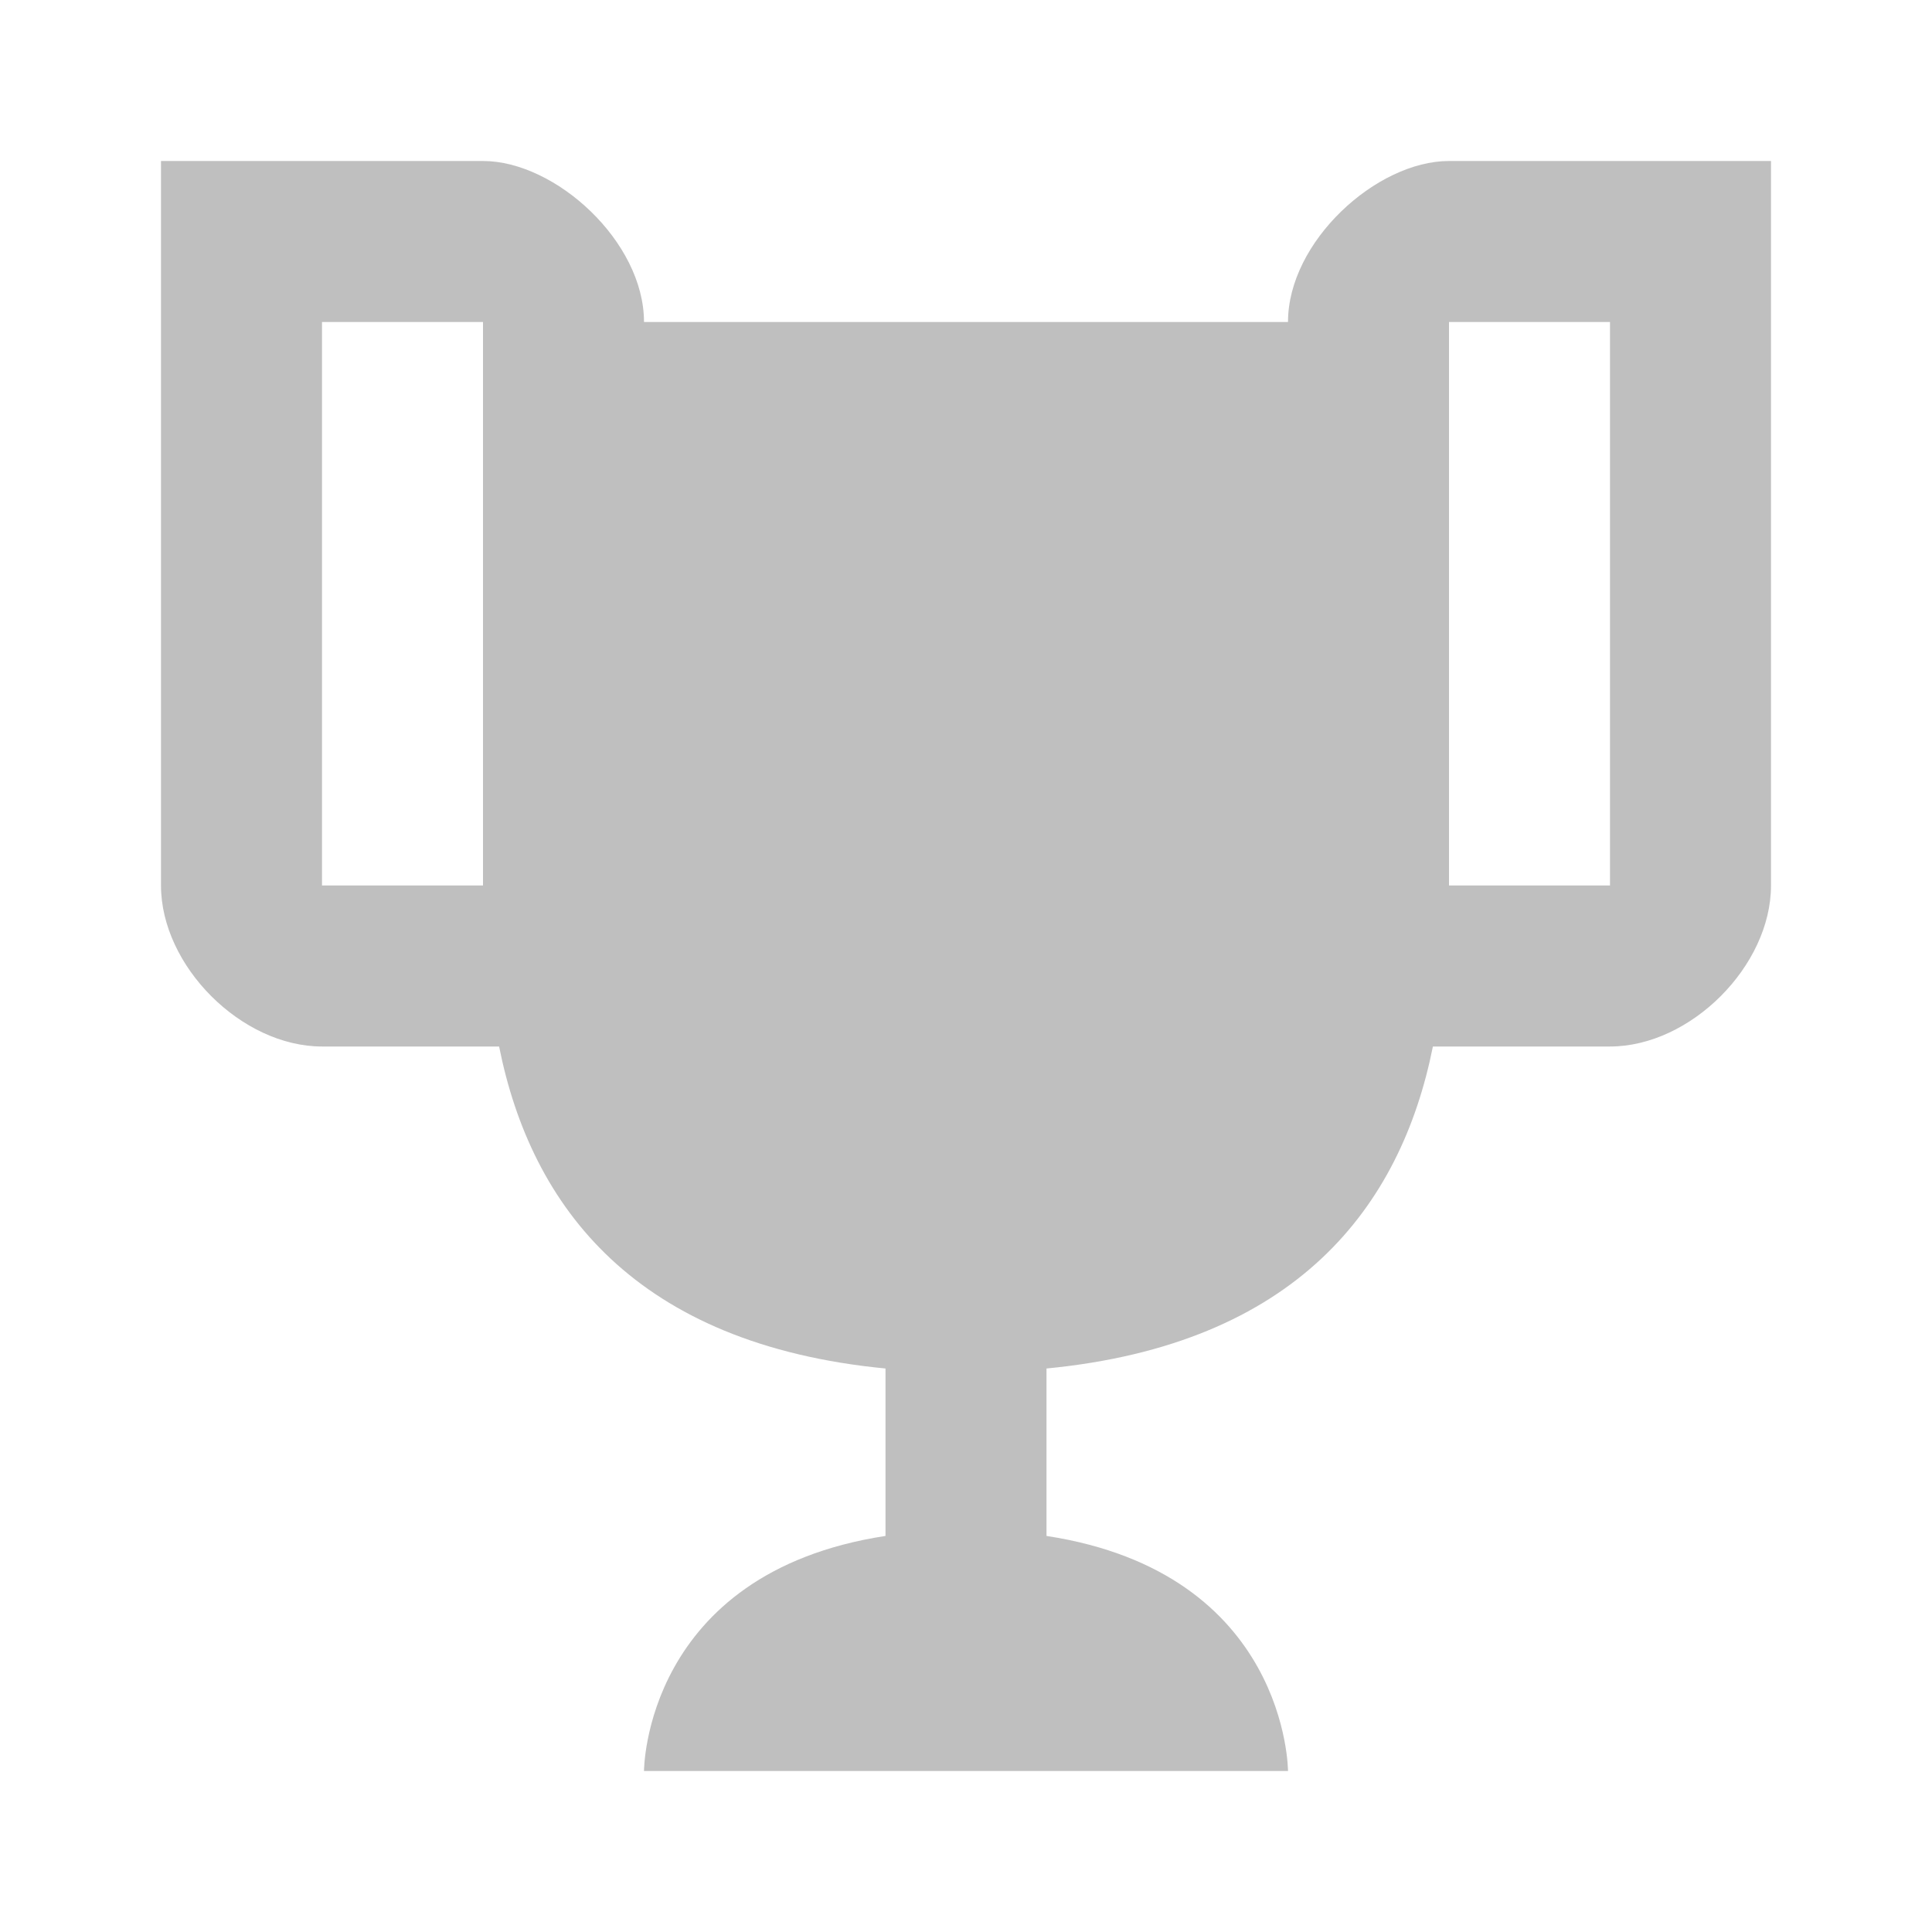
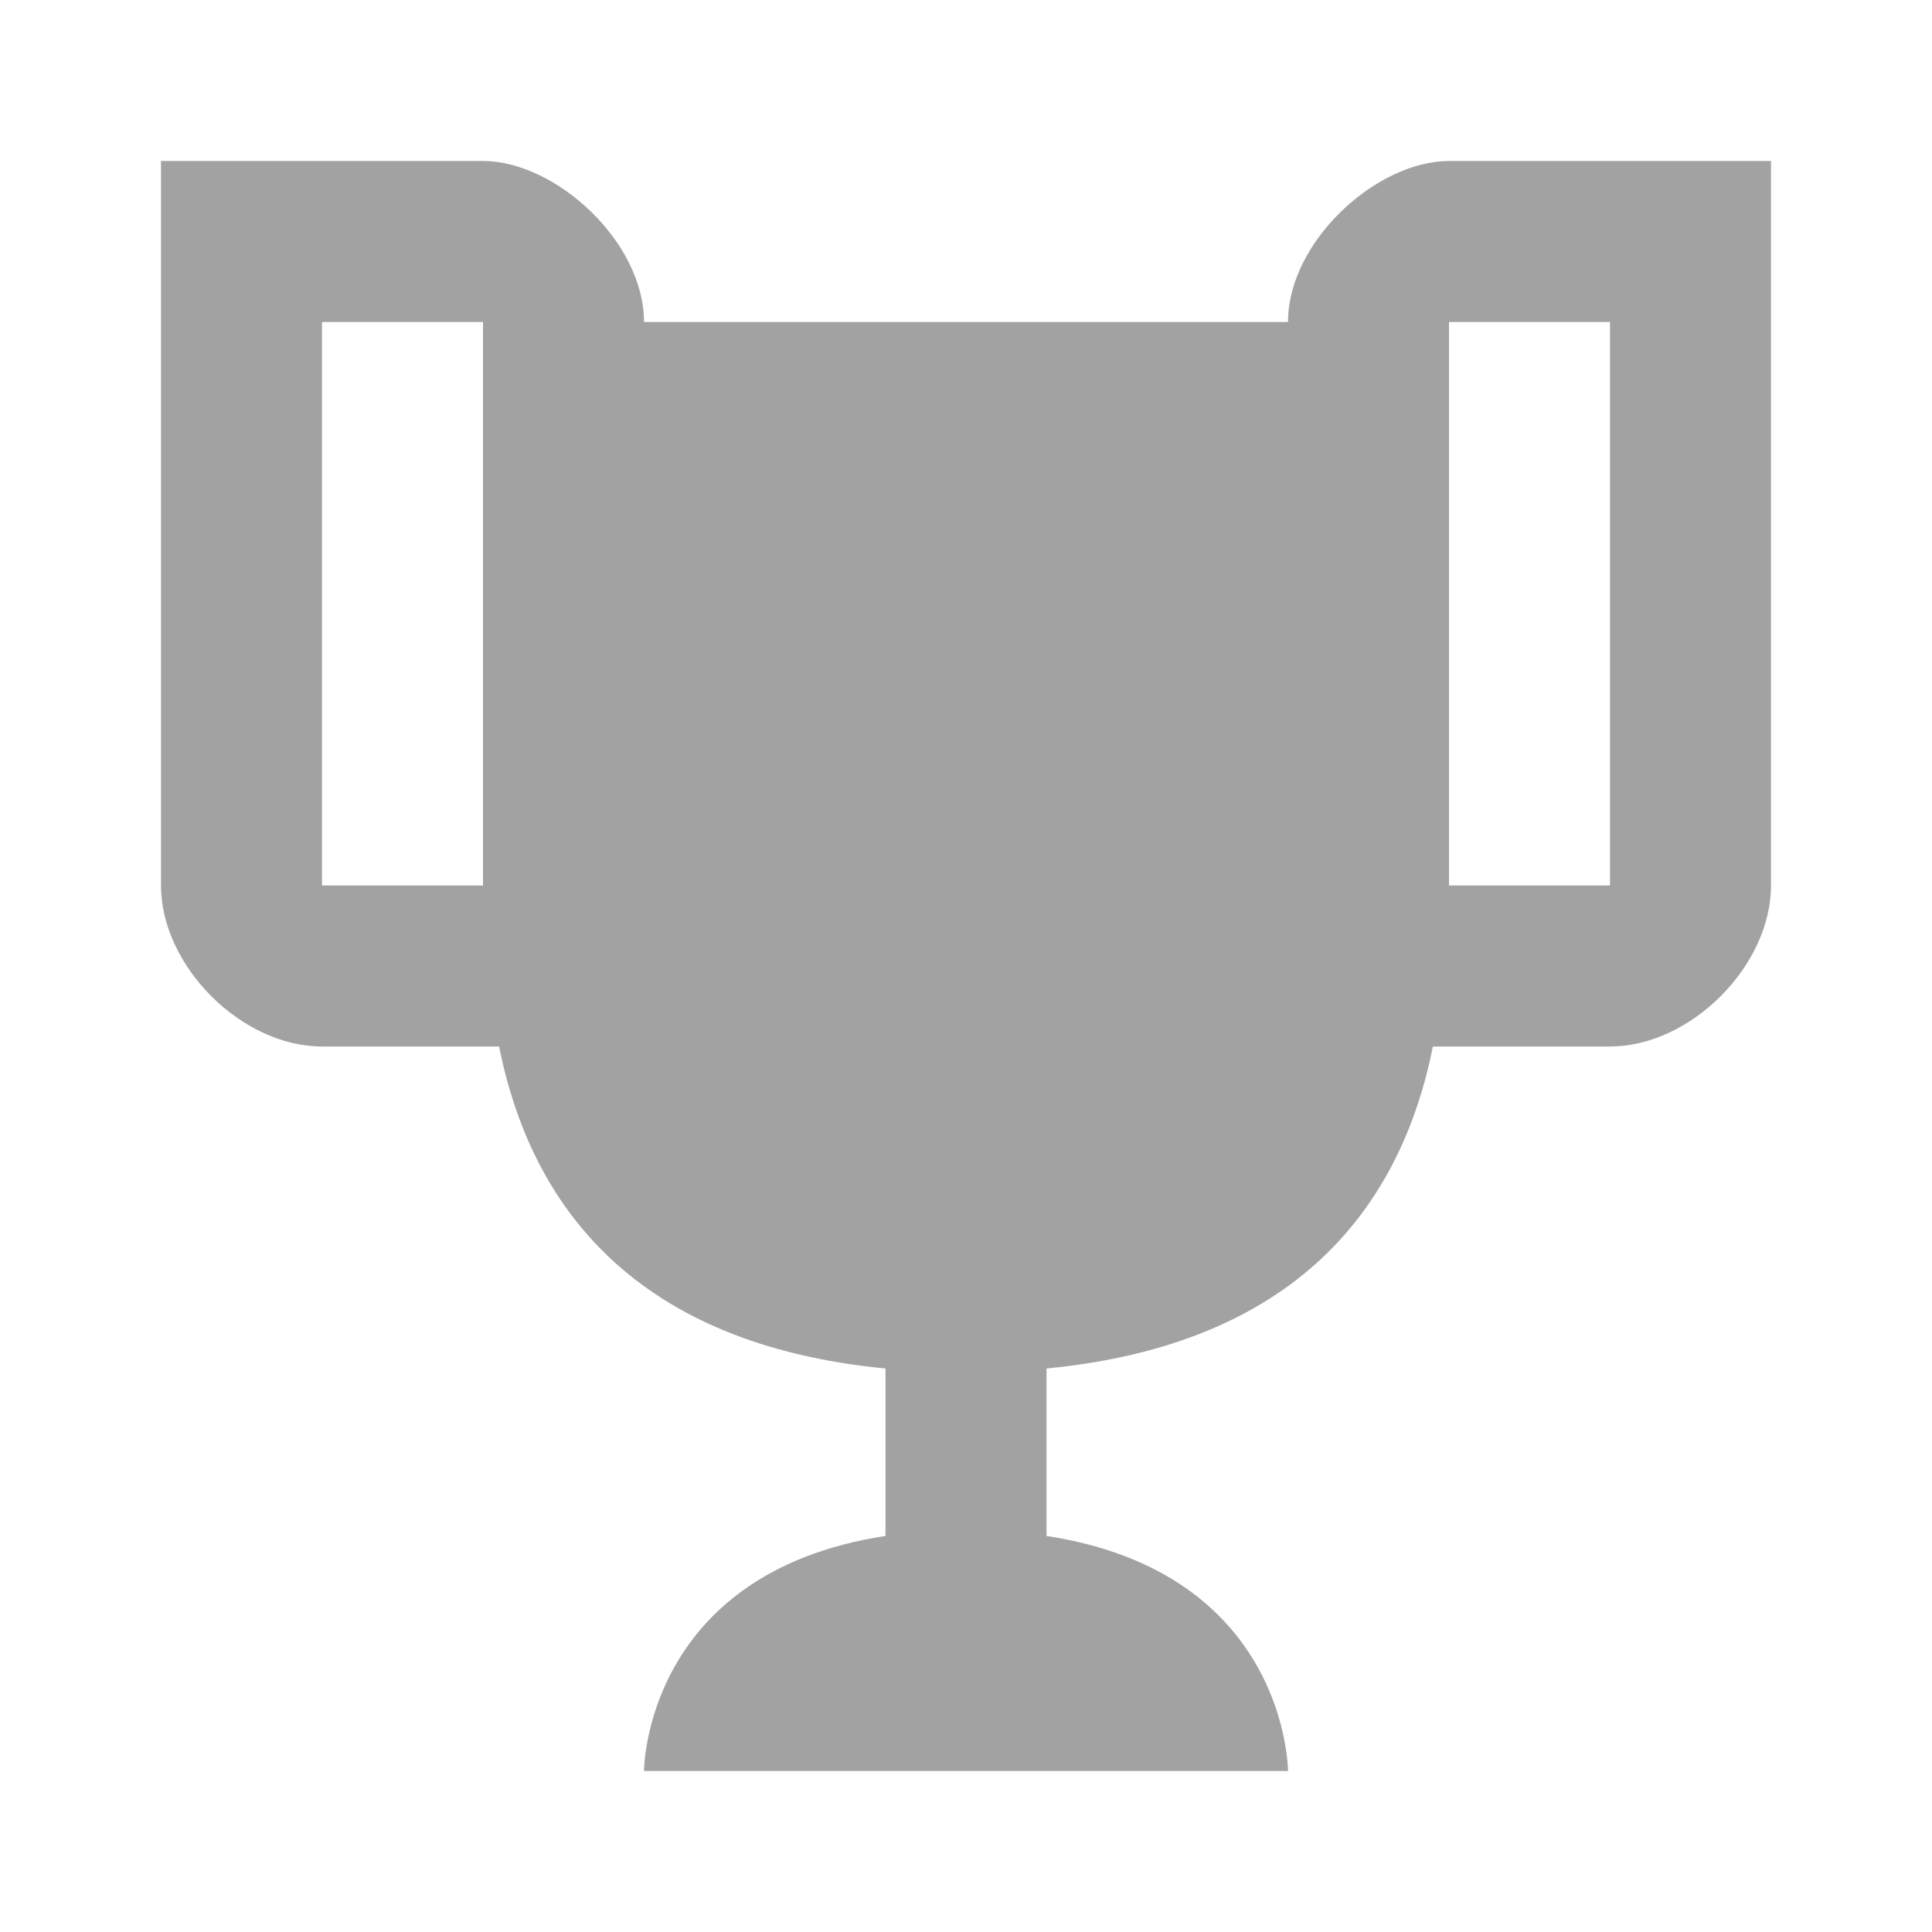
<svg xmlns="http://www.w3.org/2000/svg" aria-hidden="true" focusable="false" width="1em" height="1em" style="-ms-transform: rotate(360deg); -webkit-transform: rotate(360deg); transform: rotate(360deg);" preserveAspectRatio="xMidYMid meet" viewBox="0 0 24 24">
-   <path d="M18 2c-.9 0-2 1-2 2H8c0-1-1.1-2-2-2H2v9c0 1 1 2 2 2h2.2c.4 2 1.7 3.7 4.8 4v2.08C8 19.54 8 22 8 22h8s0-2.46-3-2.92V17c3.1-.3 4.4-2 4.8-4H20c1 0 2-1 2-2V2h-4M6 11H4V4h2v7m14 0h-2V4h2v7z" fill="#bfbfbf" />
+   <path d="M18 2c-.9 0-2 1-2 2H8c0-1-1.1-2-2-2H2v9c0 1 1 2 2 2h2.2c.4 2 1.7 3.7 4.8 4v2.08C8 19.54 8 22 8 22h8s0-2.46-3-2.92V17c3.1-.3 4.4-2 4.8-4H20c1 0 2-1 2-2V2h-4M6 11H4V4h2v7m14 0h-2V4h2v7z" fill="#a2a2a2" />
</svg>
